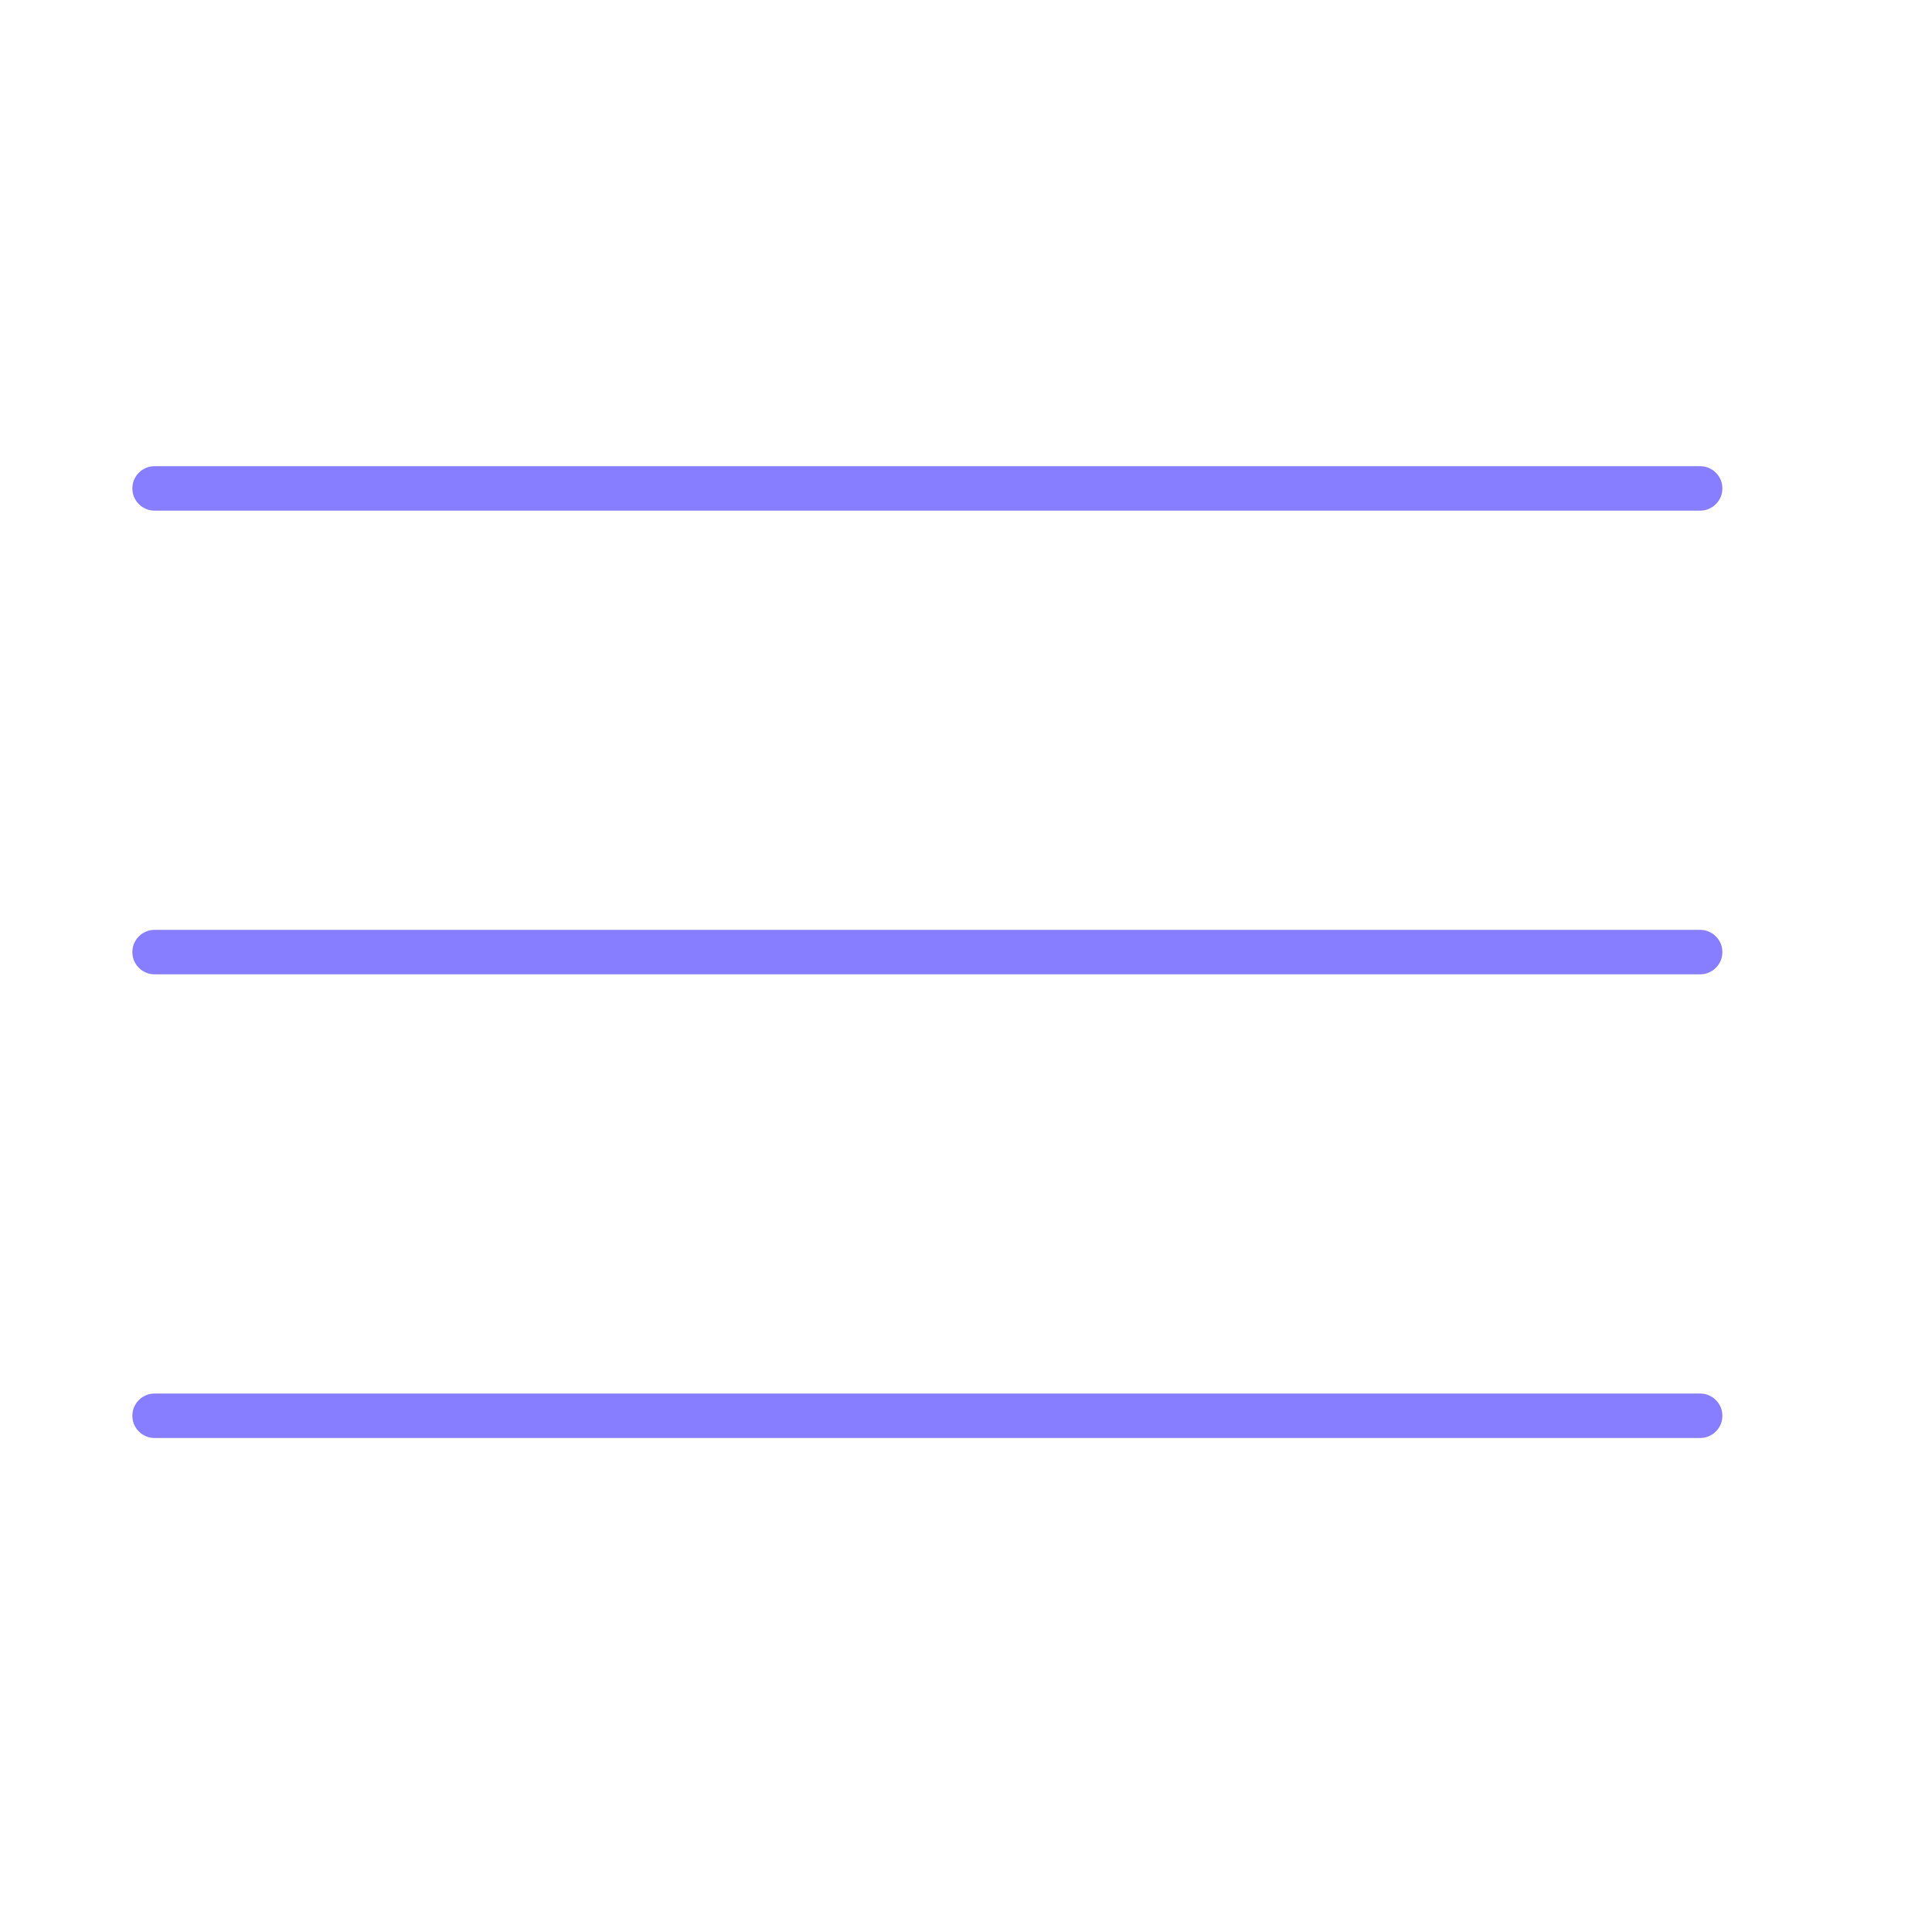
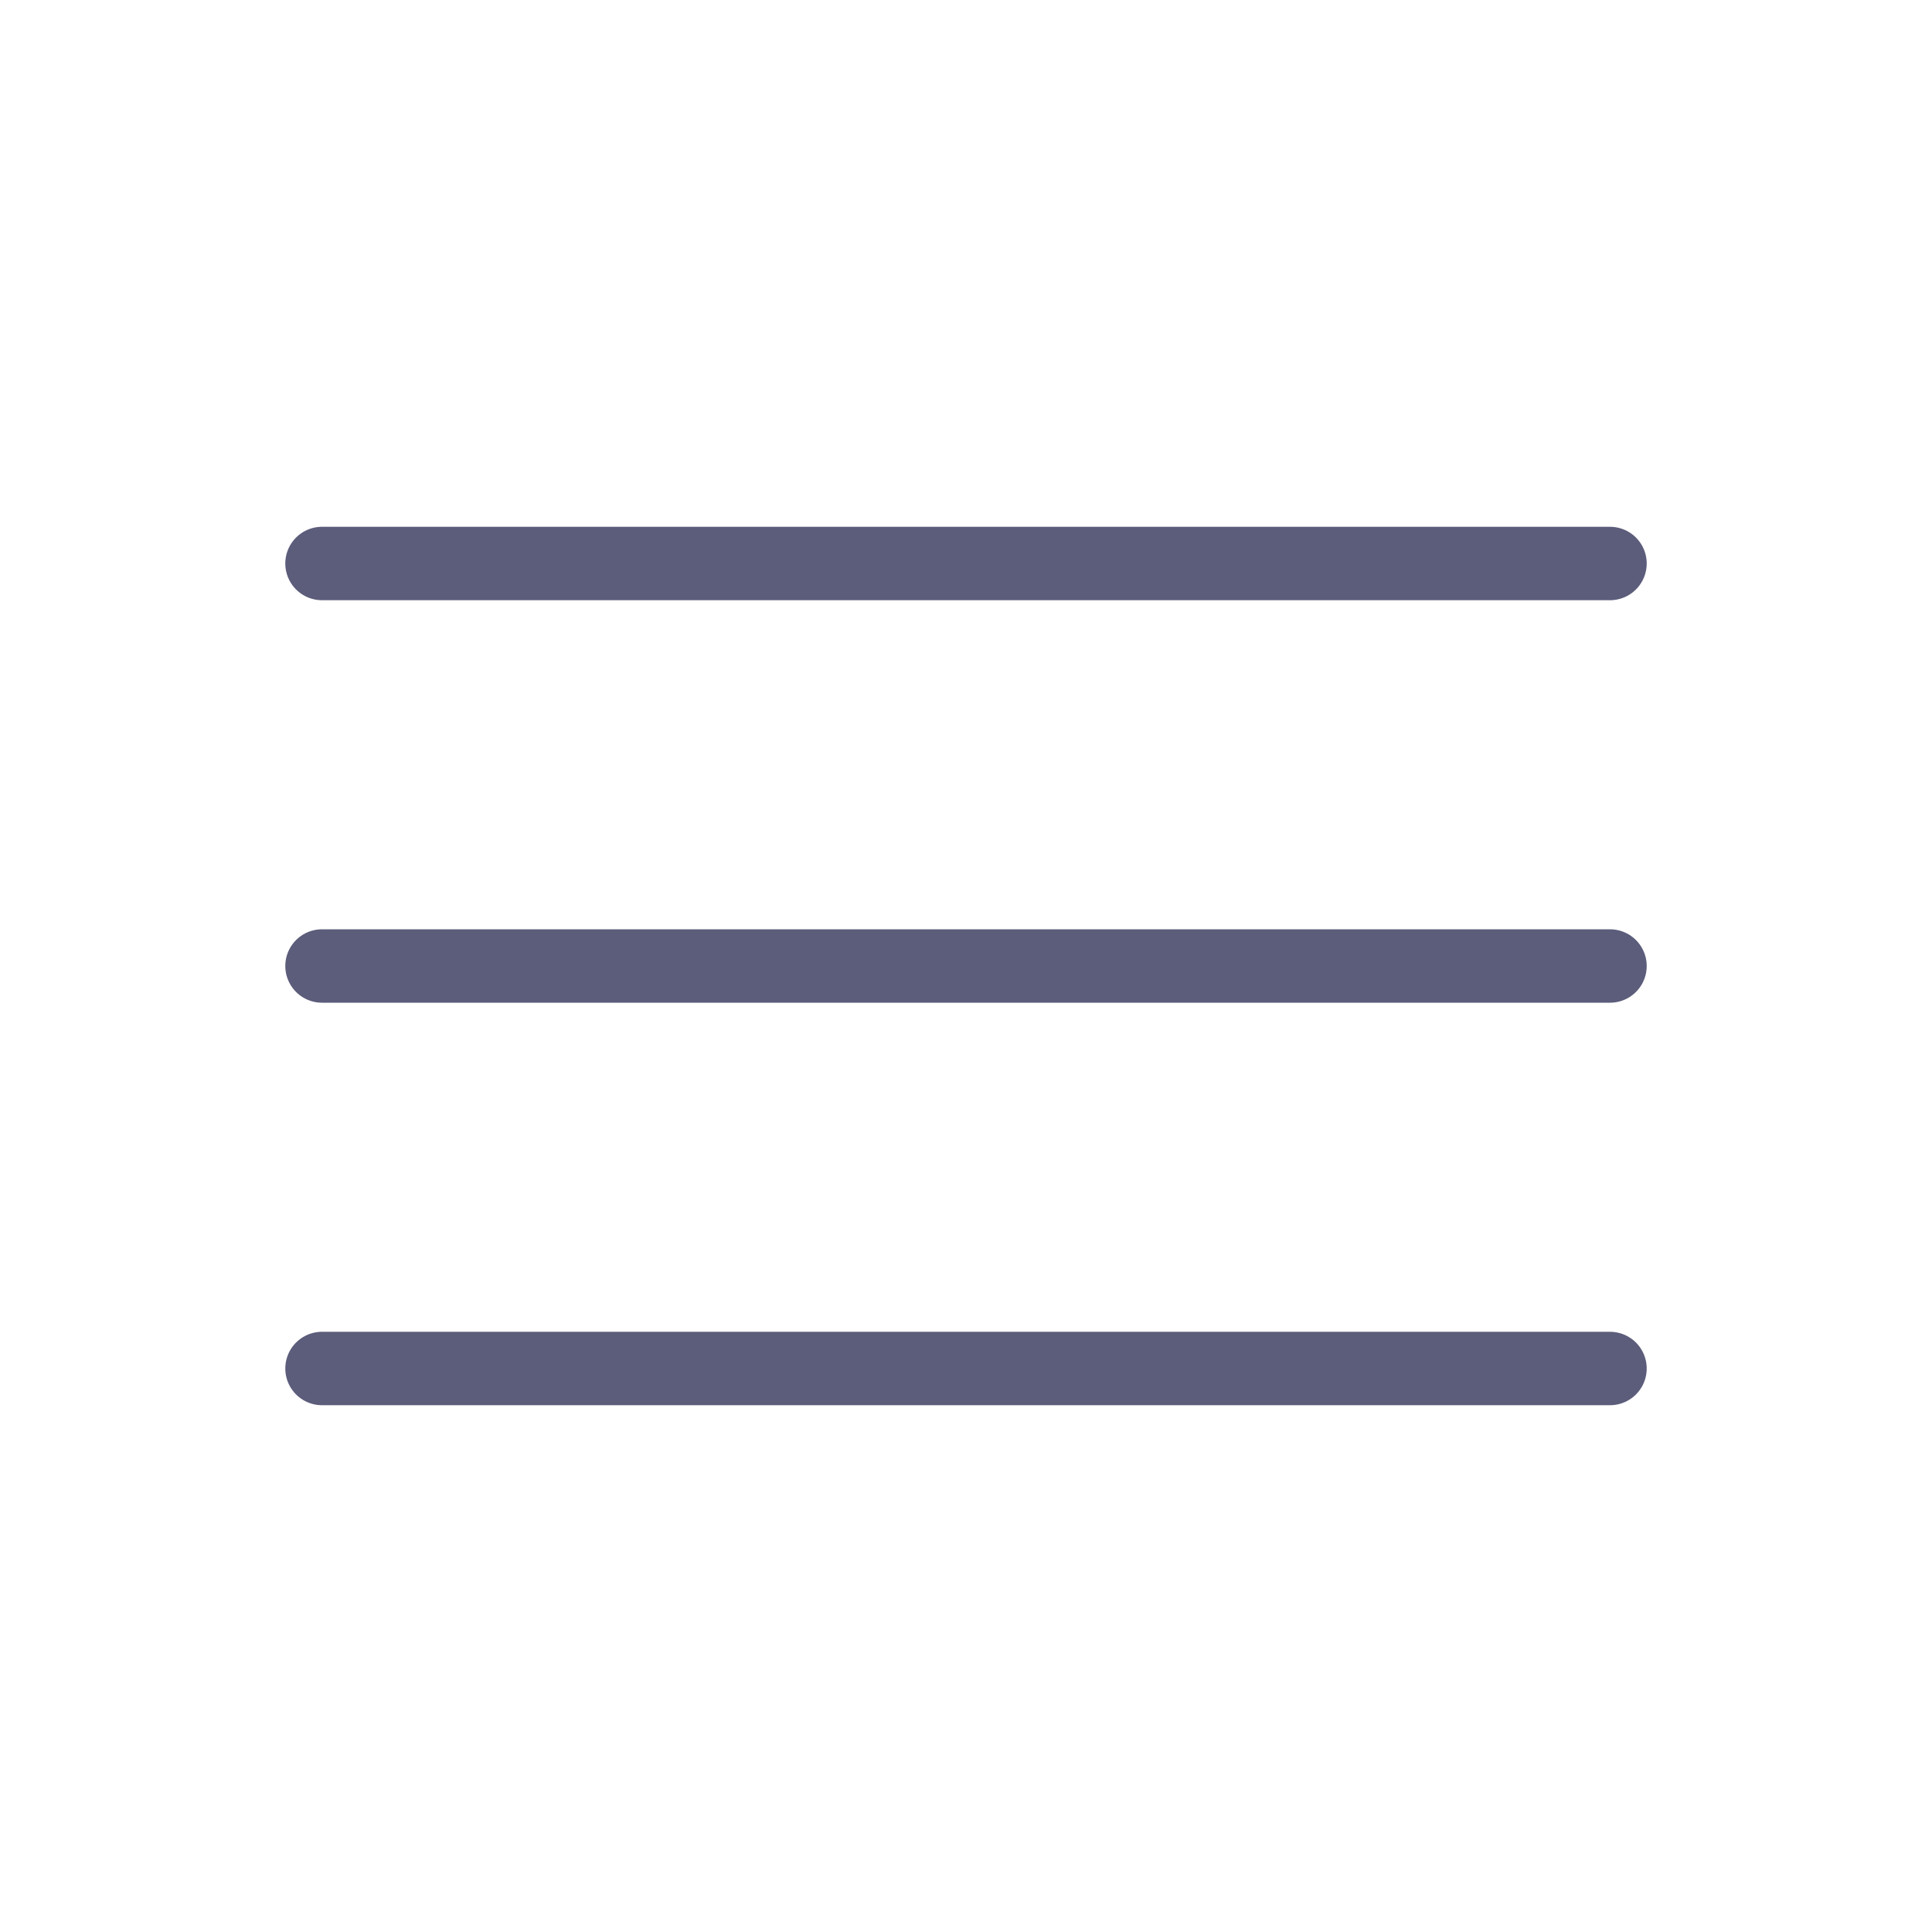
- <svg xmlns="http://www.w3.org/2000/svg" viewBox="0 0 25.00 25.00" height="24" width="24" fill="none" stroke="">
-   <g id="SVGRepo_bgCarrier" stroke-width="0" />
-   <g id="SVGRepo_tracerCarrier" stroke-linecap="round" stroke-linejoin="round" />
+ <svg xmlns="http://www.w3.org/2000/svg" viewBox="0 0 24 24" height="24" width="24" fill="none">
+   <g id="SVGRepo_bgCarrier" fill-rule="evenodd" clip-rule="evenodd" stroke-width="0" />
+   <g id="SVGRepo_tracerCarrier" stroke-linecap="round" stroke-linejoin="round" stroke="#CCCCCC" stroke-width="0.864" />
  <g id="SVGRepo_iconCarrier">
-     <path d="M2 12.32H22" stroke="#877EFF" stroke-width="0.575" stroke-linecap="round" stroke-linejoin="round" />
-     <path d="M2 18.32H22" stroke="#877EFF" stroke-width="0.575" stroke-linecap="round" stroke-linejoin="round" />
-     <path d="M2 6.32H22" stroke="#877EFF" stroke-width="0.575" stroke-linecap="round" stroke-linejoin="round" />
+     <path d="M20 7L4 7" stroke="#5C5C7B" stroke-width="0.912" stroke-linecap="round" />
+     <path d="M20 12L4 12" stroke="#5C5C7B" stroke-width="0.912" stroke-linecap="round" />
+     <path d="M20 17L4 17" stroke="#5C5C7B" stroke-width="0.912" stroke-linecap="round" />
  </g>
</svg>
